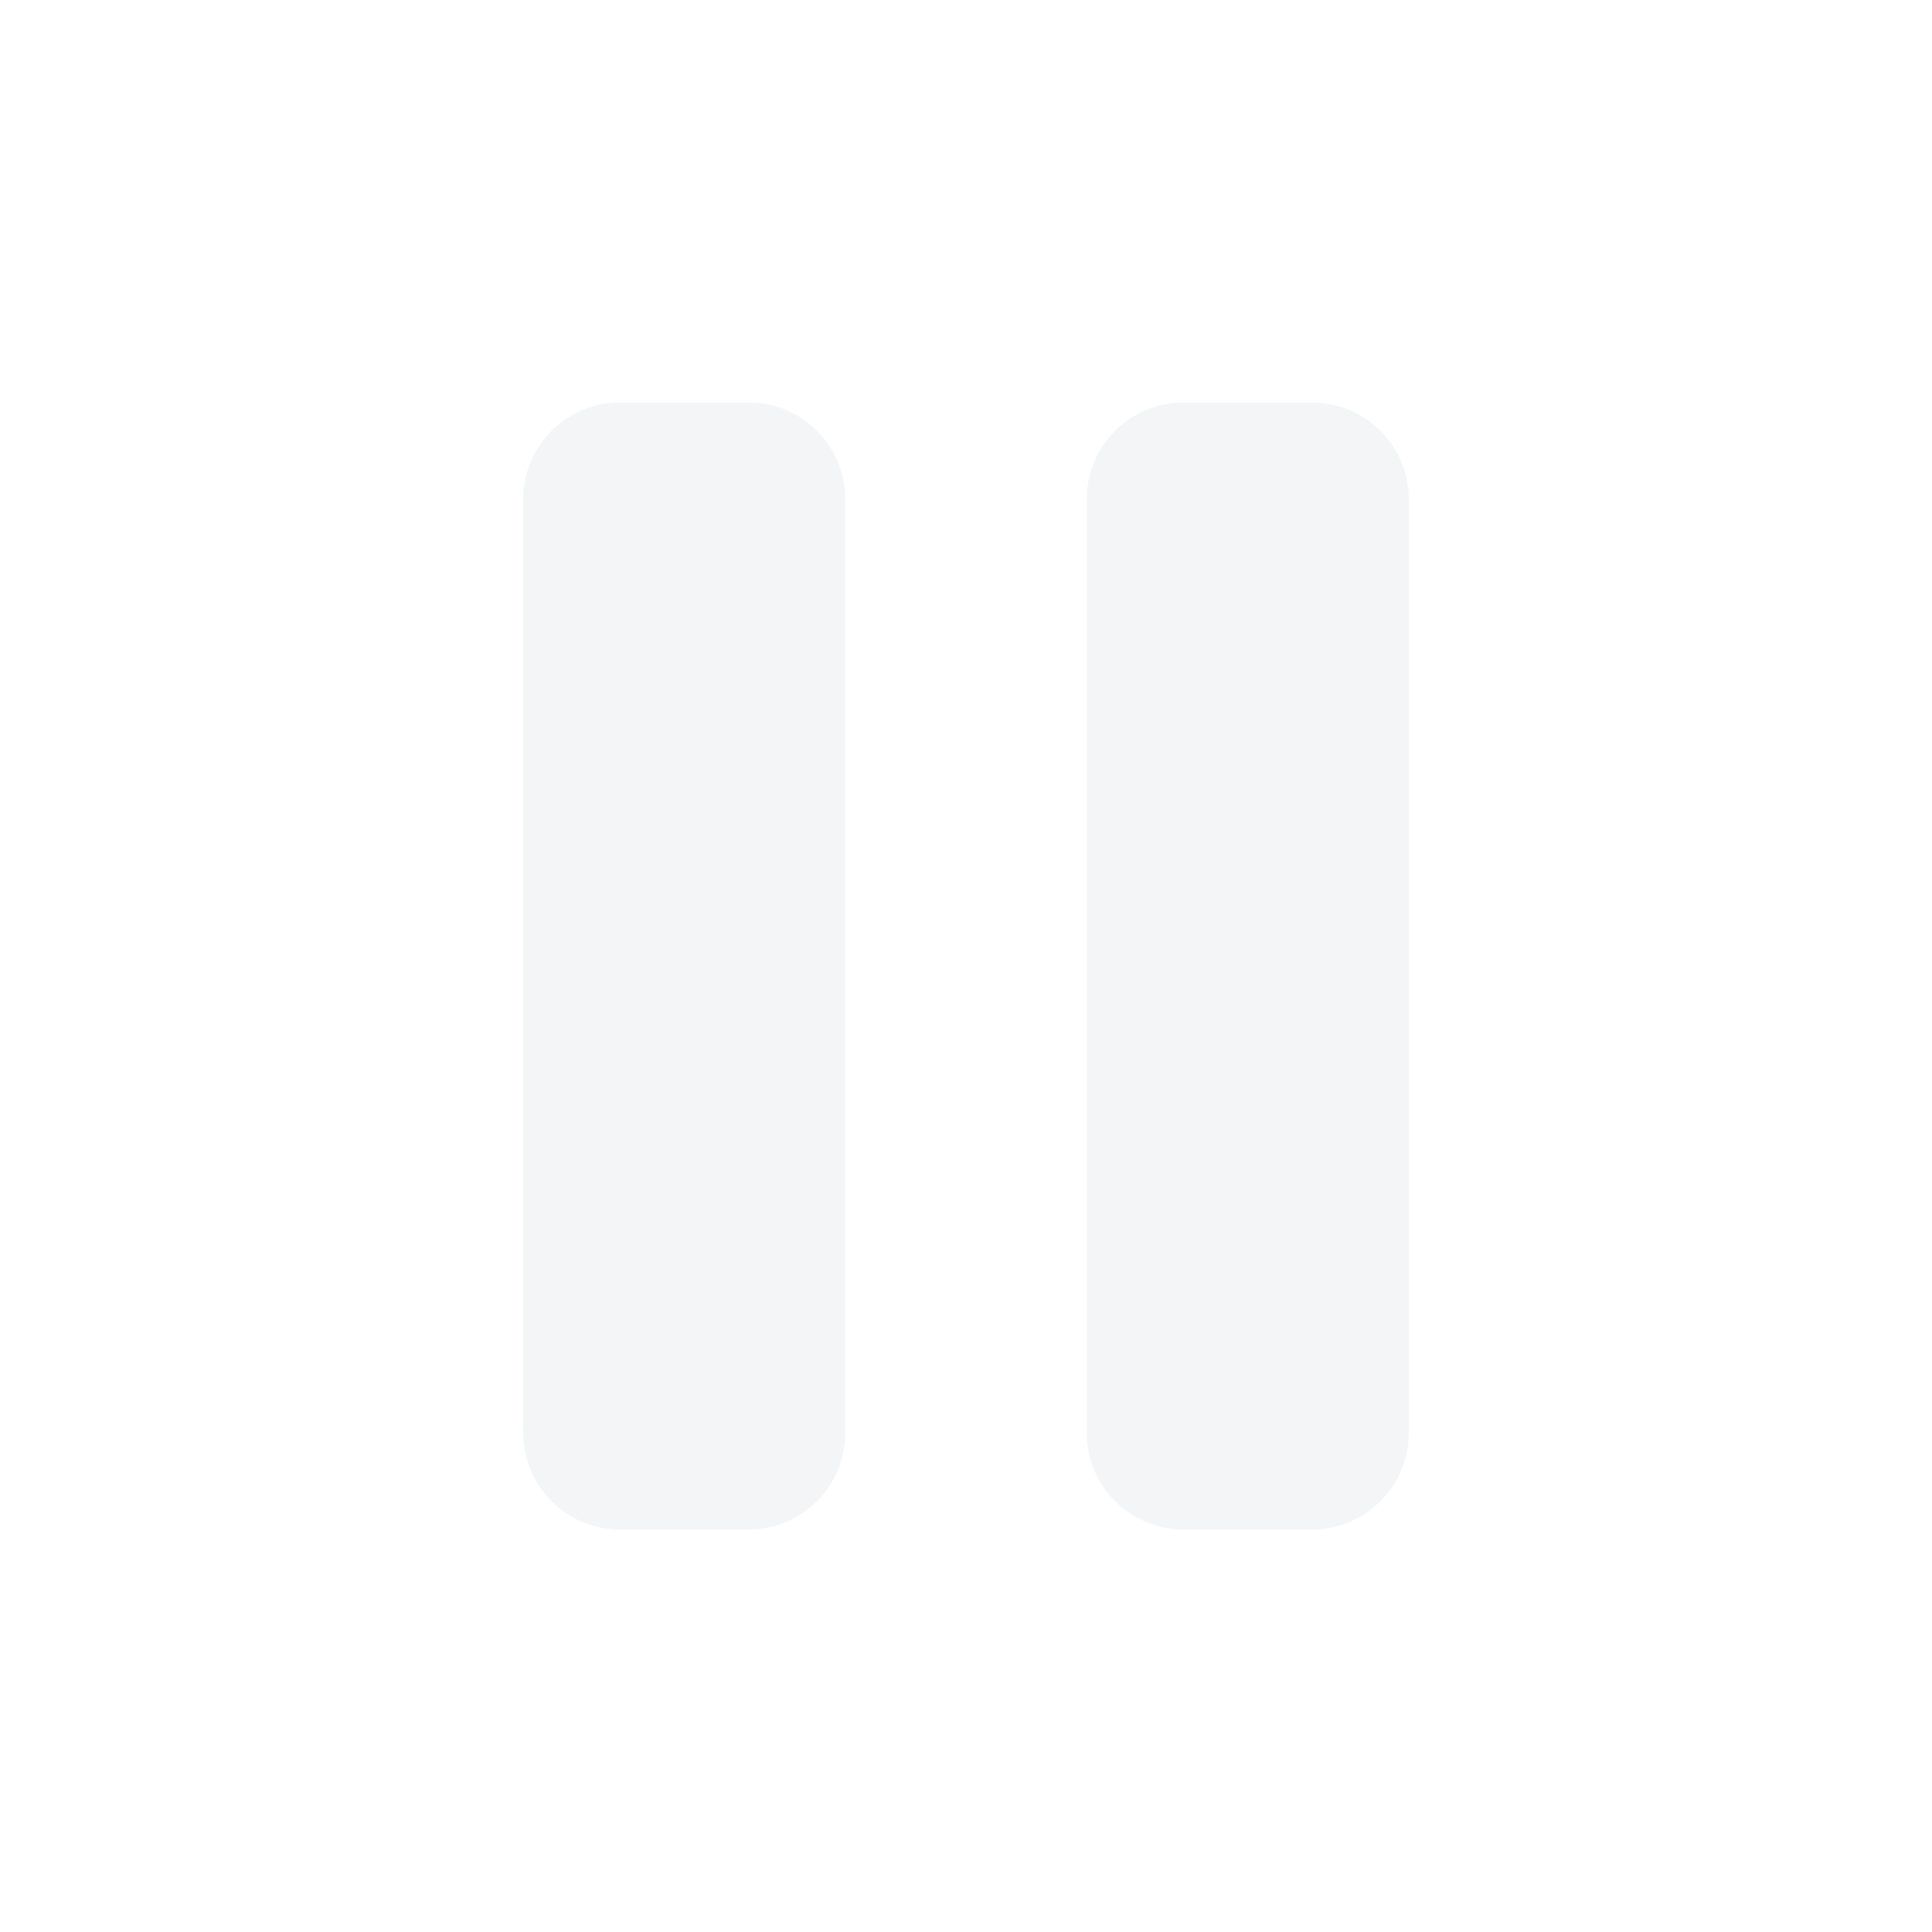
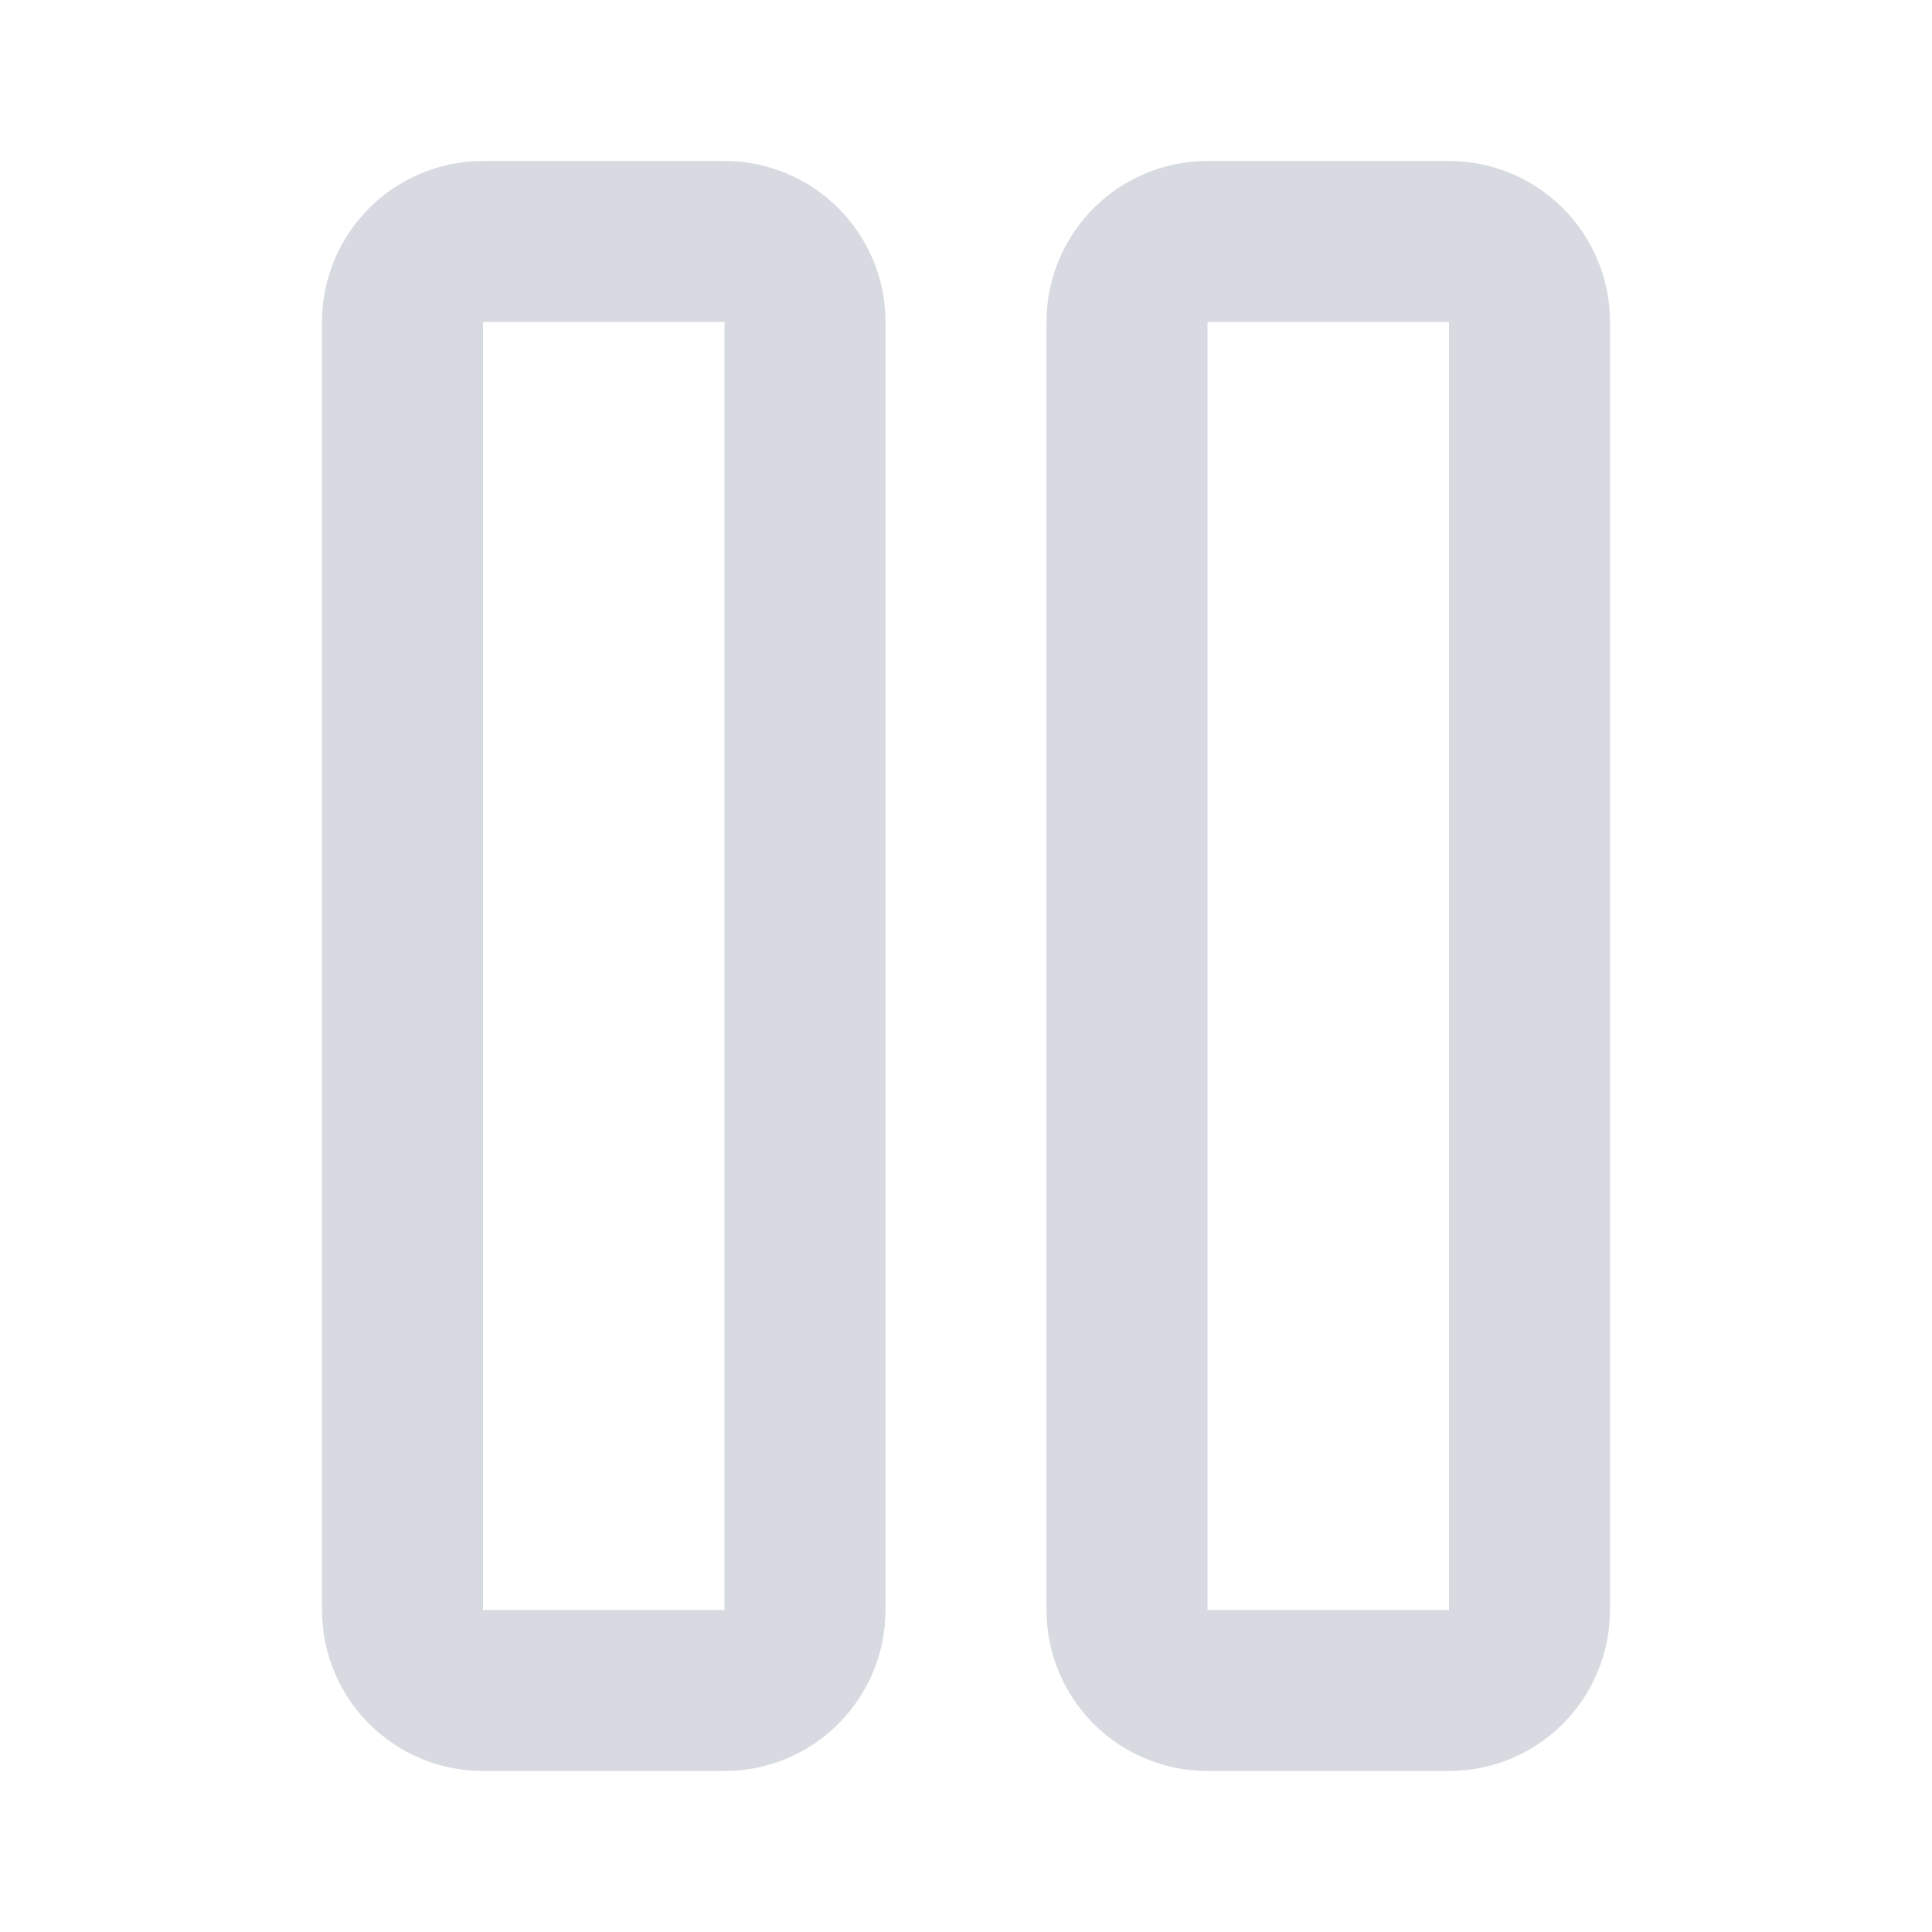
- <svg xmlns="http://www.w3.org/2000/svg" viewBox="0 0 24 24">
-   <rect x="6.5" y="5" width="4" height="14" rx="1.2" fill="#F4F5F7" />
-   <rect x="13.5" y="5" width="4" height="14" rx="1.2" fill="#F4F5F7" />
+ <svg xmlns="http://www.w3.org/2000/svg" width="24" height="24" viewBox="0 0 24 24" fill="none" stroke="#D7DAE0" stroke-width="2" stroke-linecap="round" stroke-linejoin="round">
+   <rect x="14" y="3" width="5" height="18" rx="1" />
+   <rect x="5" y="3" width="5" height="18" rx="1" />
</svg>
